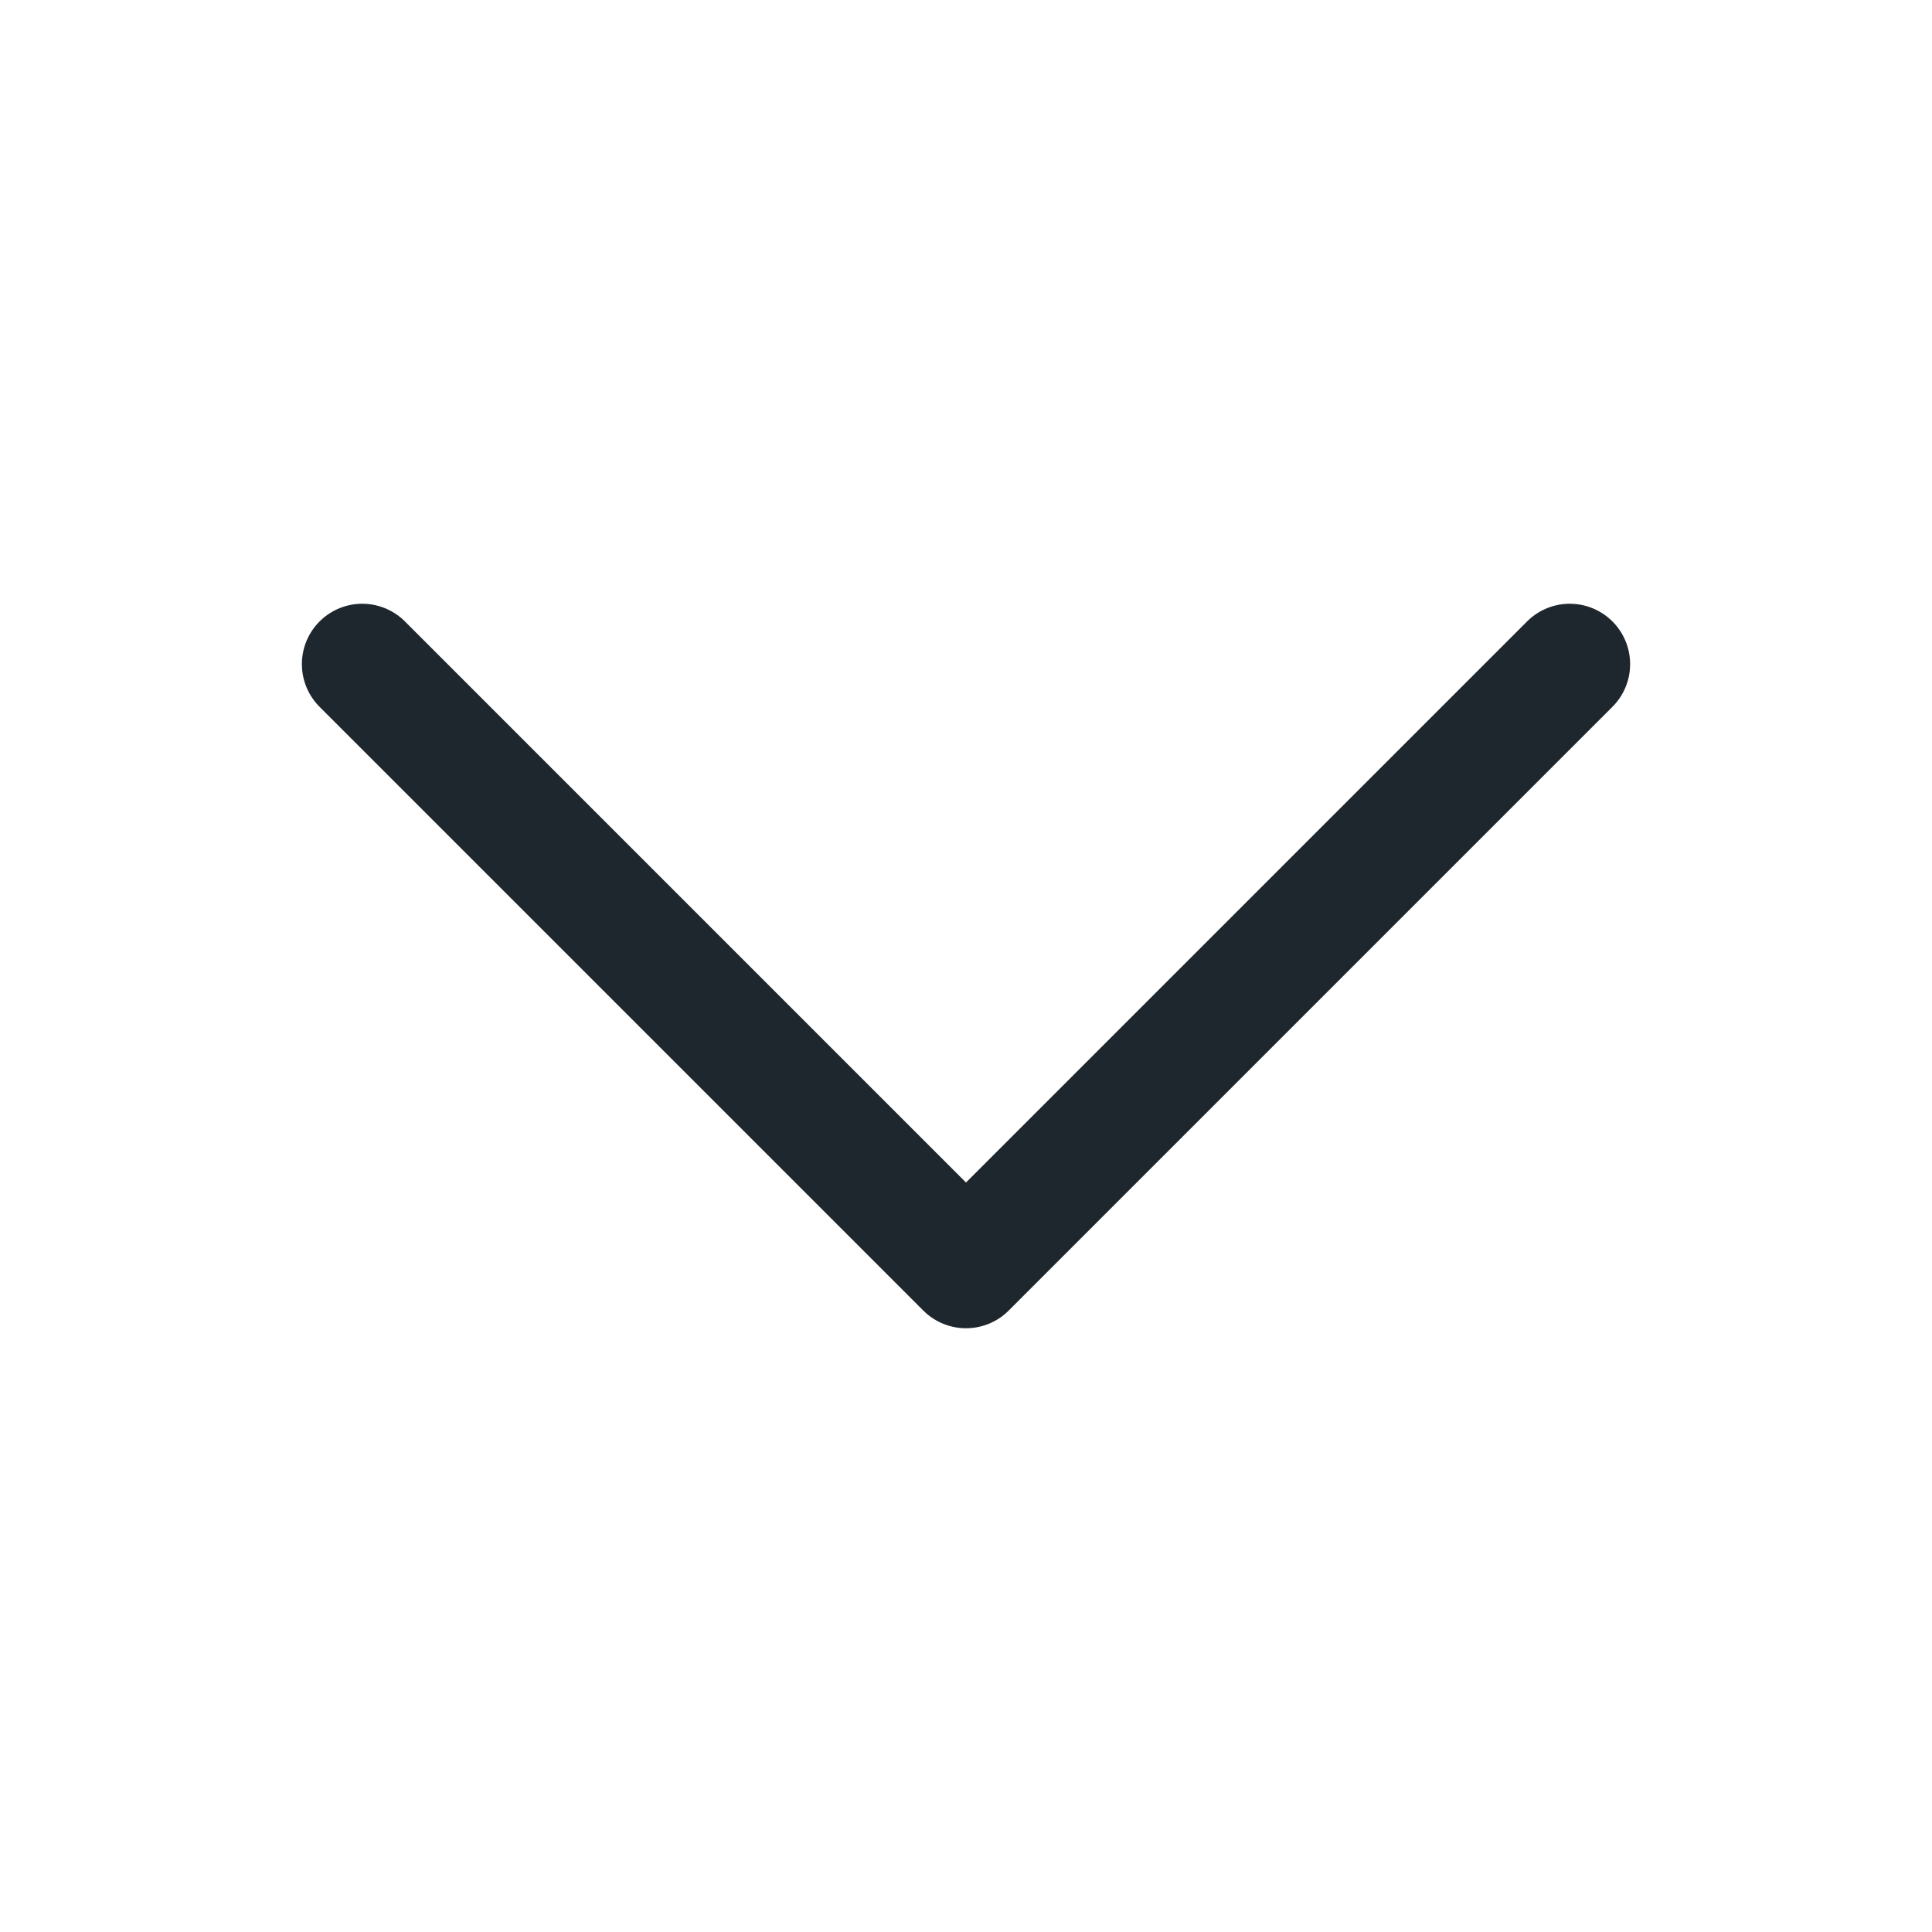
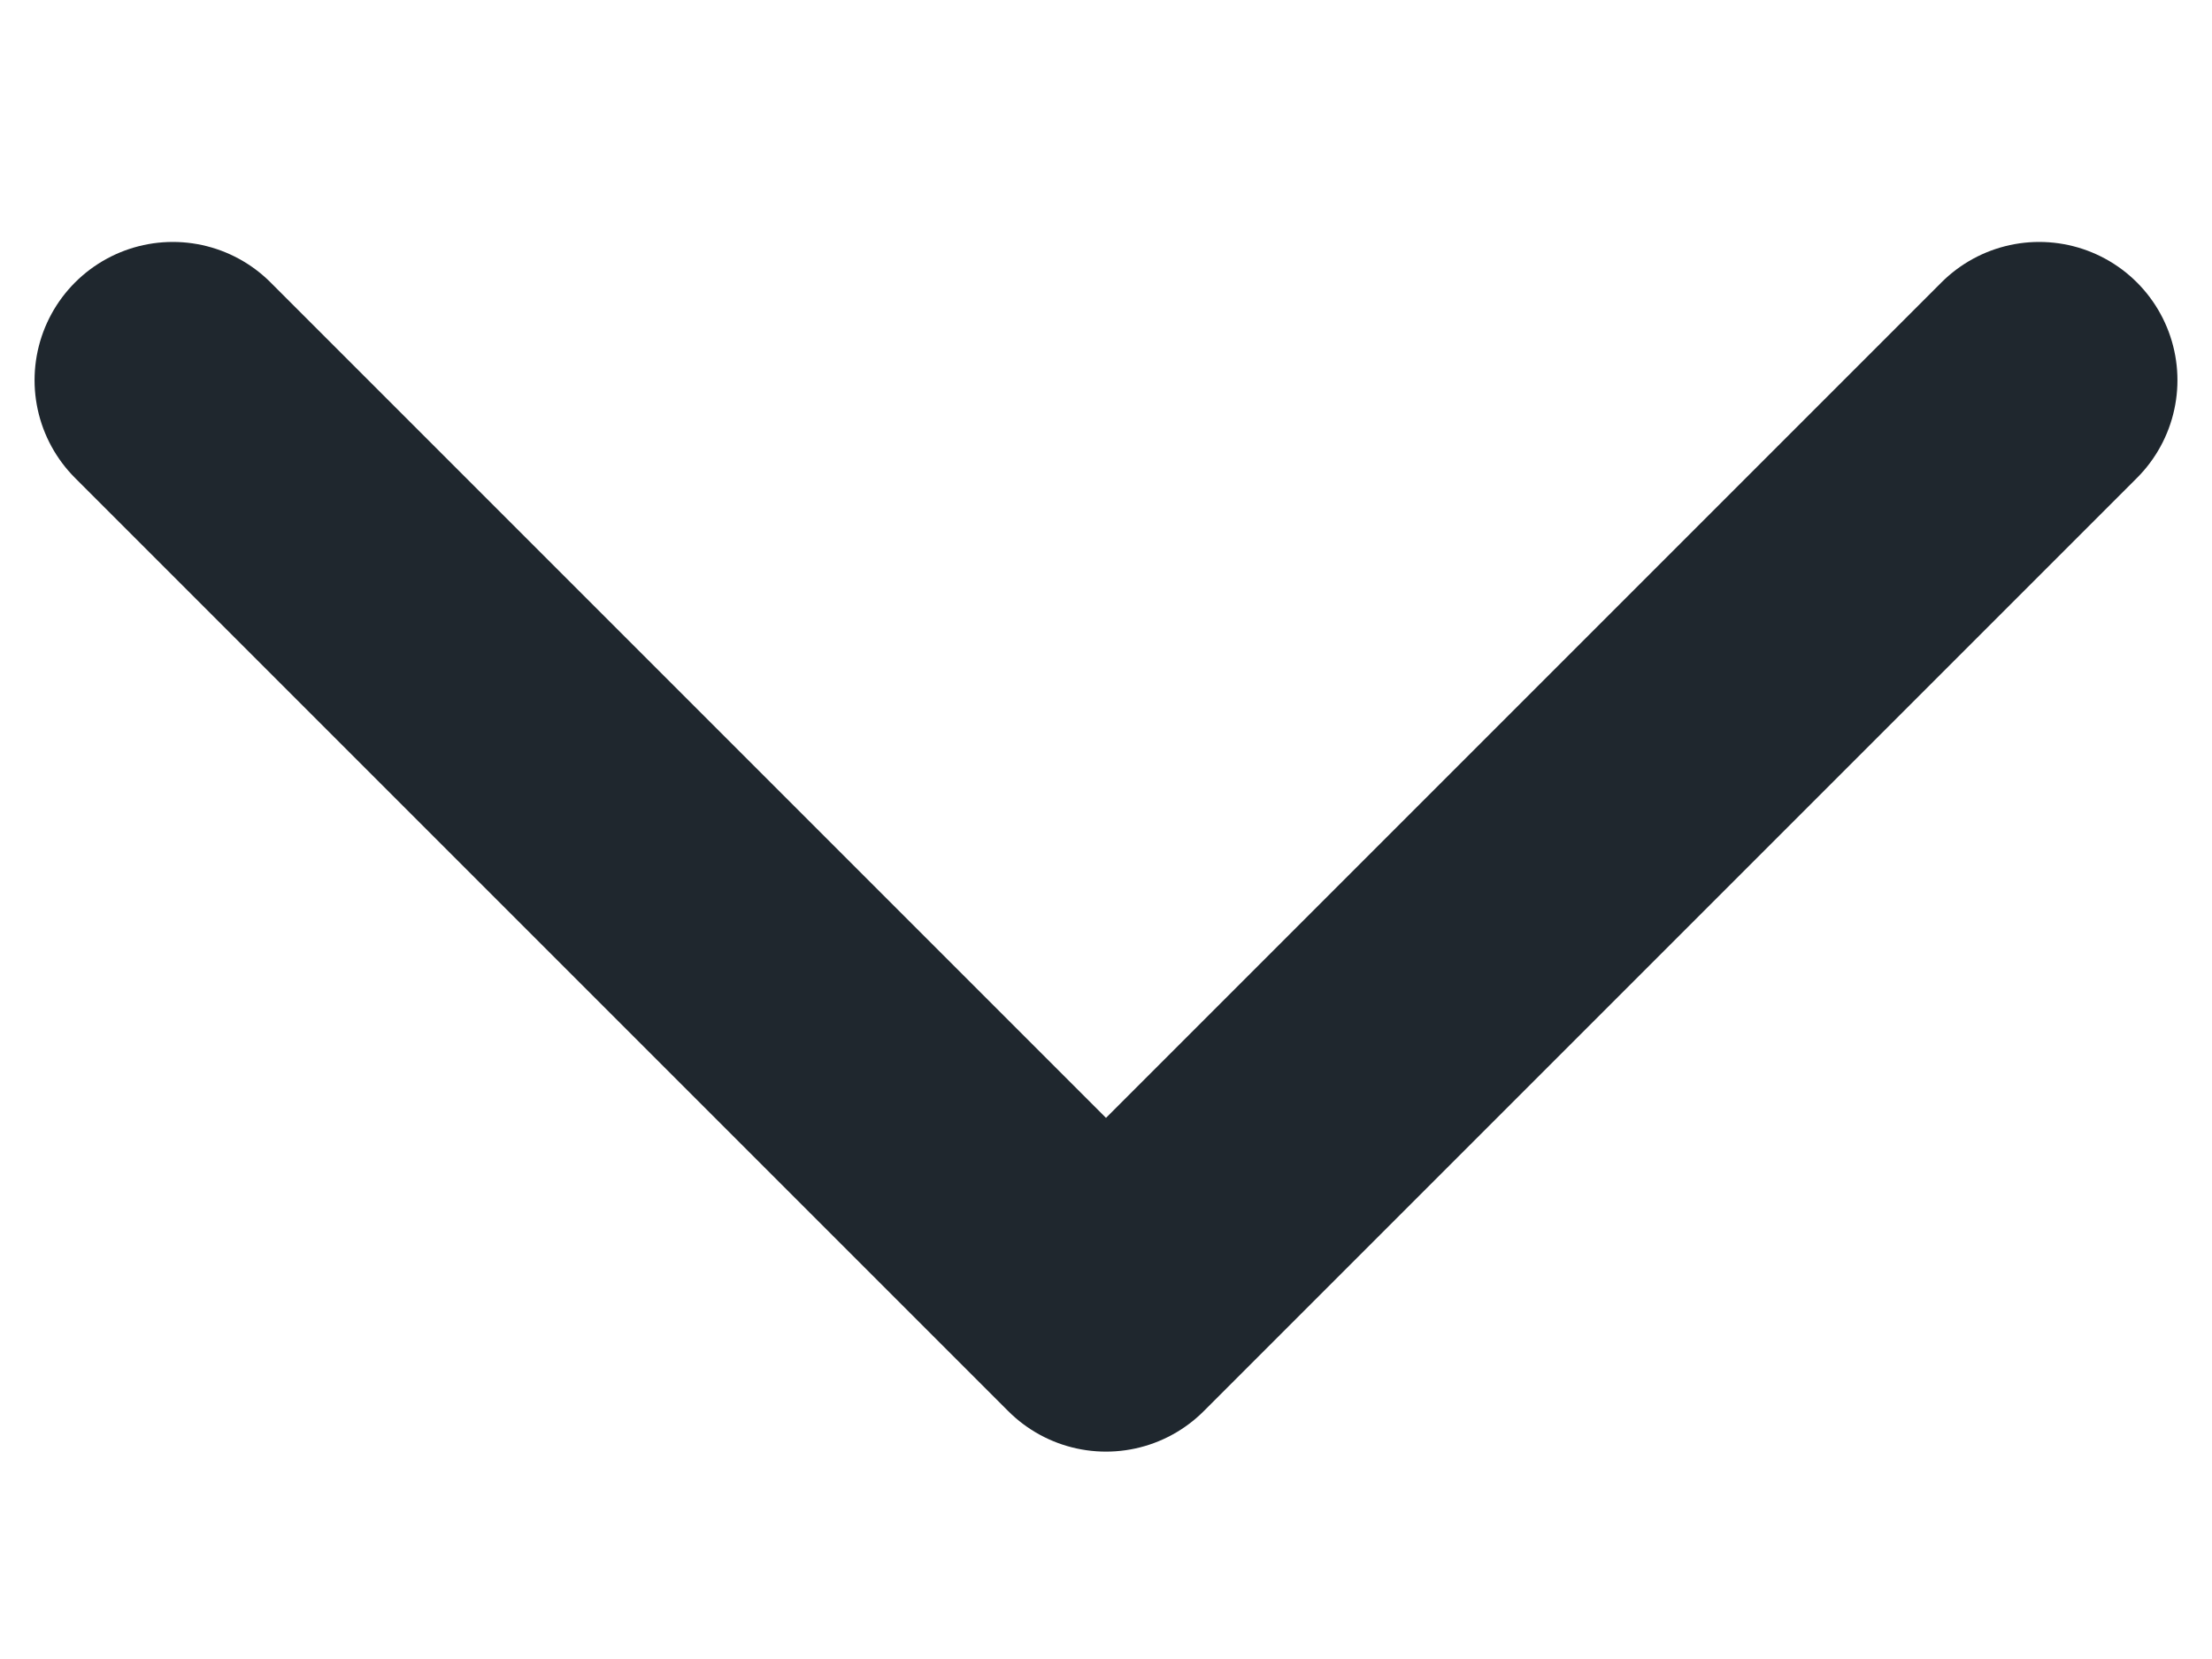
- <svg xmlns="http://www.w3.org/2000/svg" width="16" height="16" viewBox="0 0 16 16" fill="none">
-   <path d="M3 5.5L8 10.5L13 5.5" stroke="#1F272E" stroke-linecap="round" stroke-linejoin="round" />
+ <svg xmlns="http://www.w3.org/2000/svg" width="8" height="6" viewBox="0 0 8 6" fill="none">
+   <path d="M0.625 1.375L4 4.75L7.375 1.375" stroke="#1F272E" stroke-miterlimit="10" stroke-linecap="round" stroke-linejoin="round" />
</svg>
